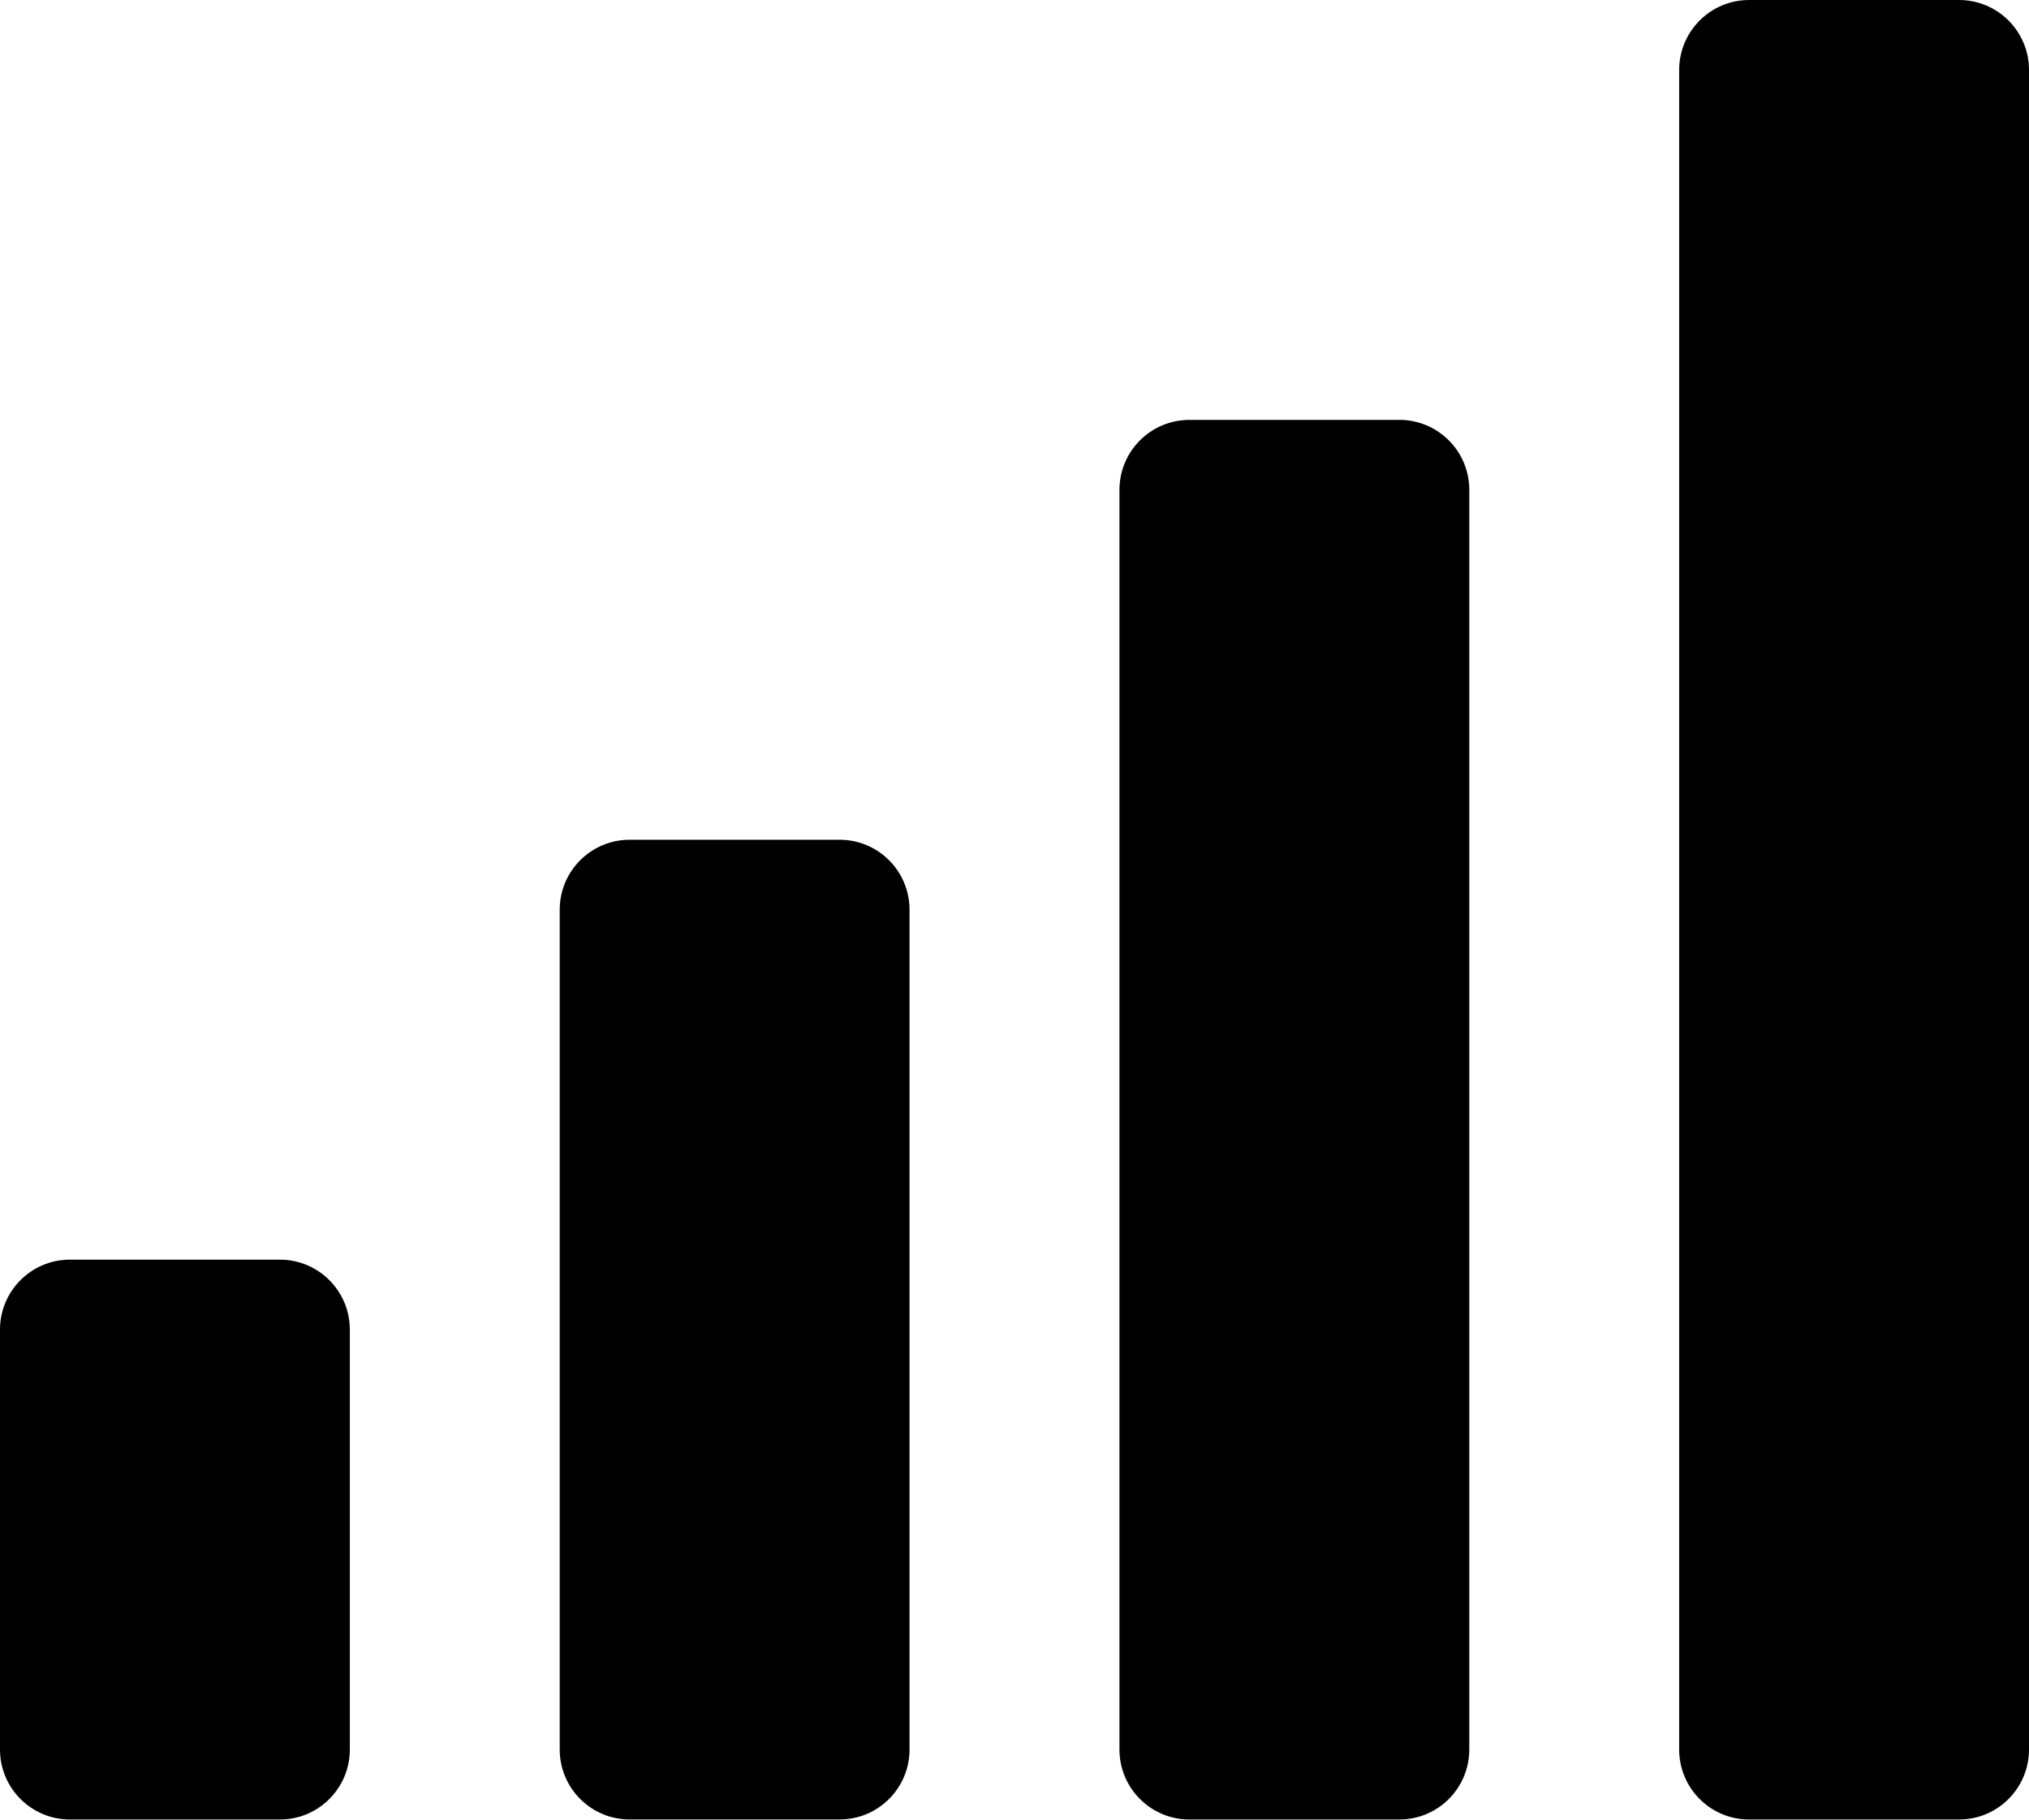
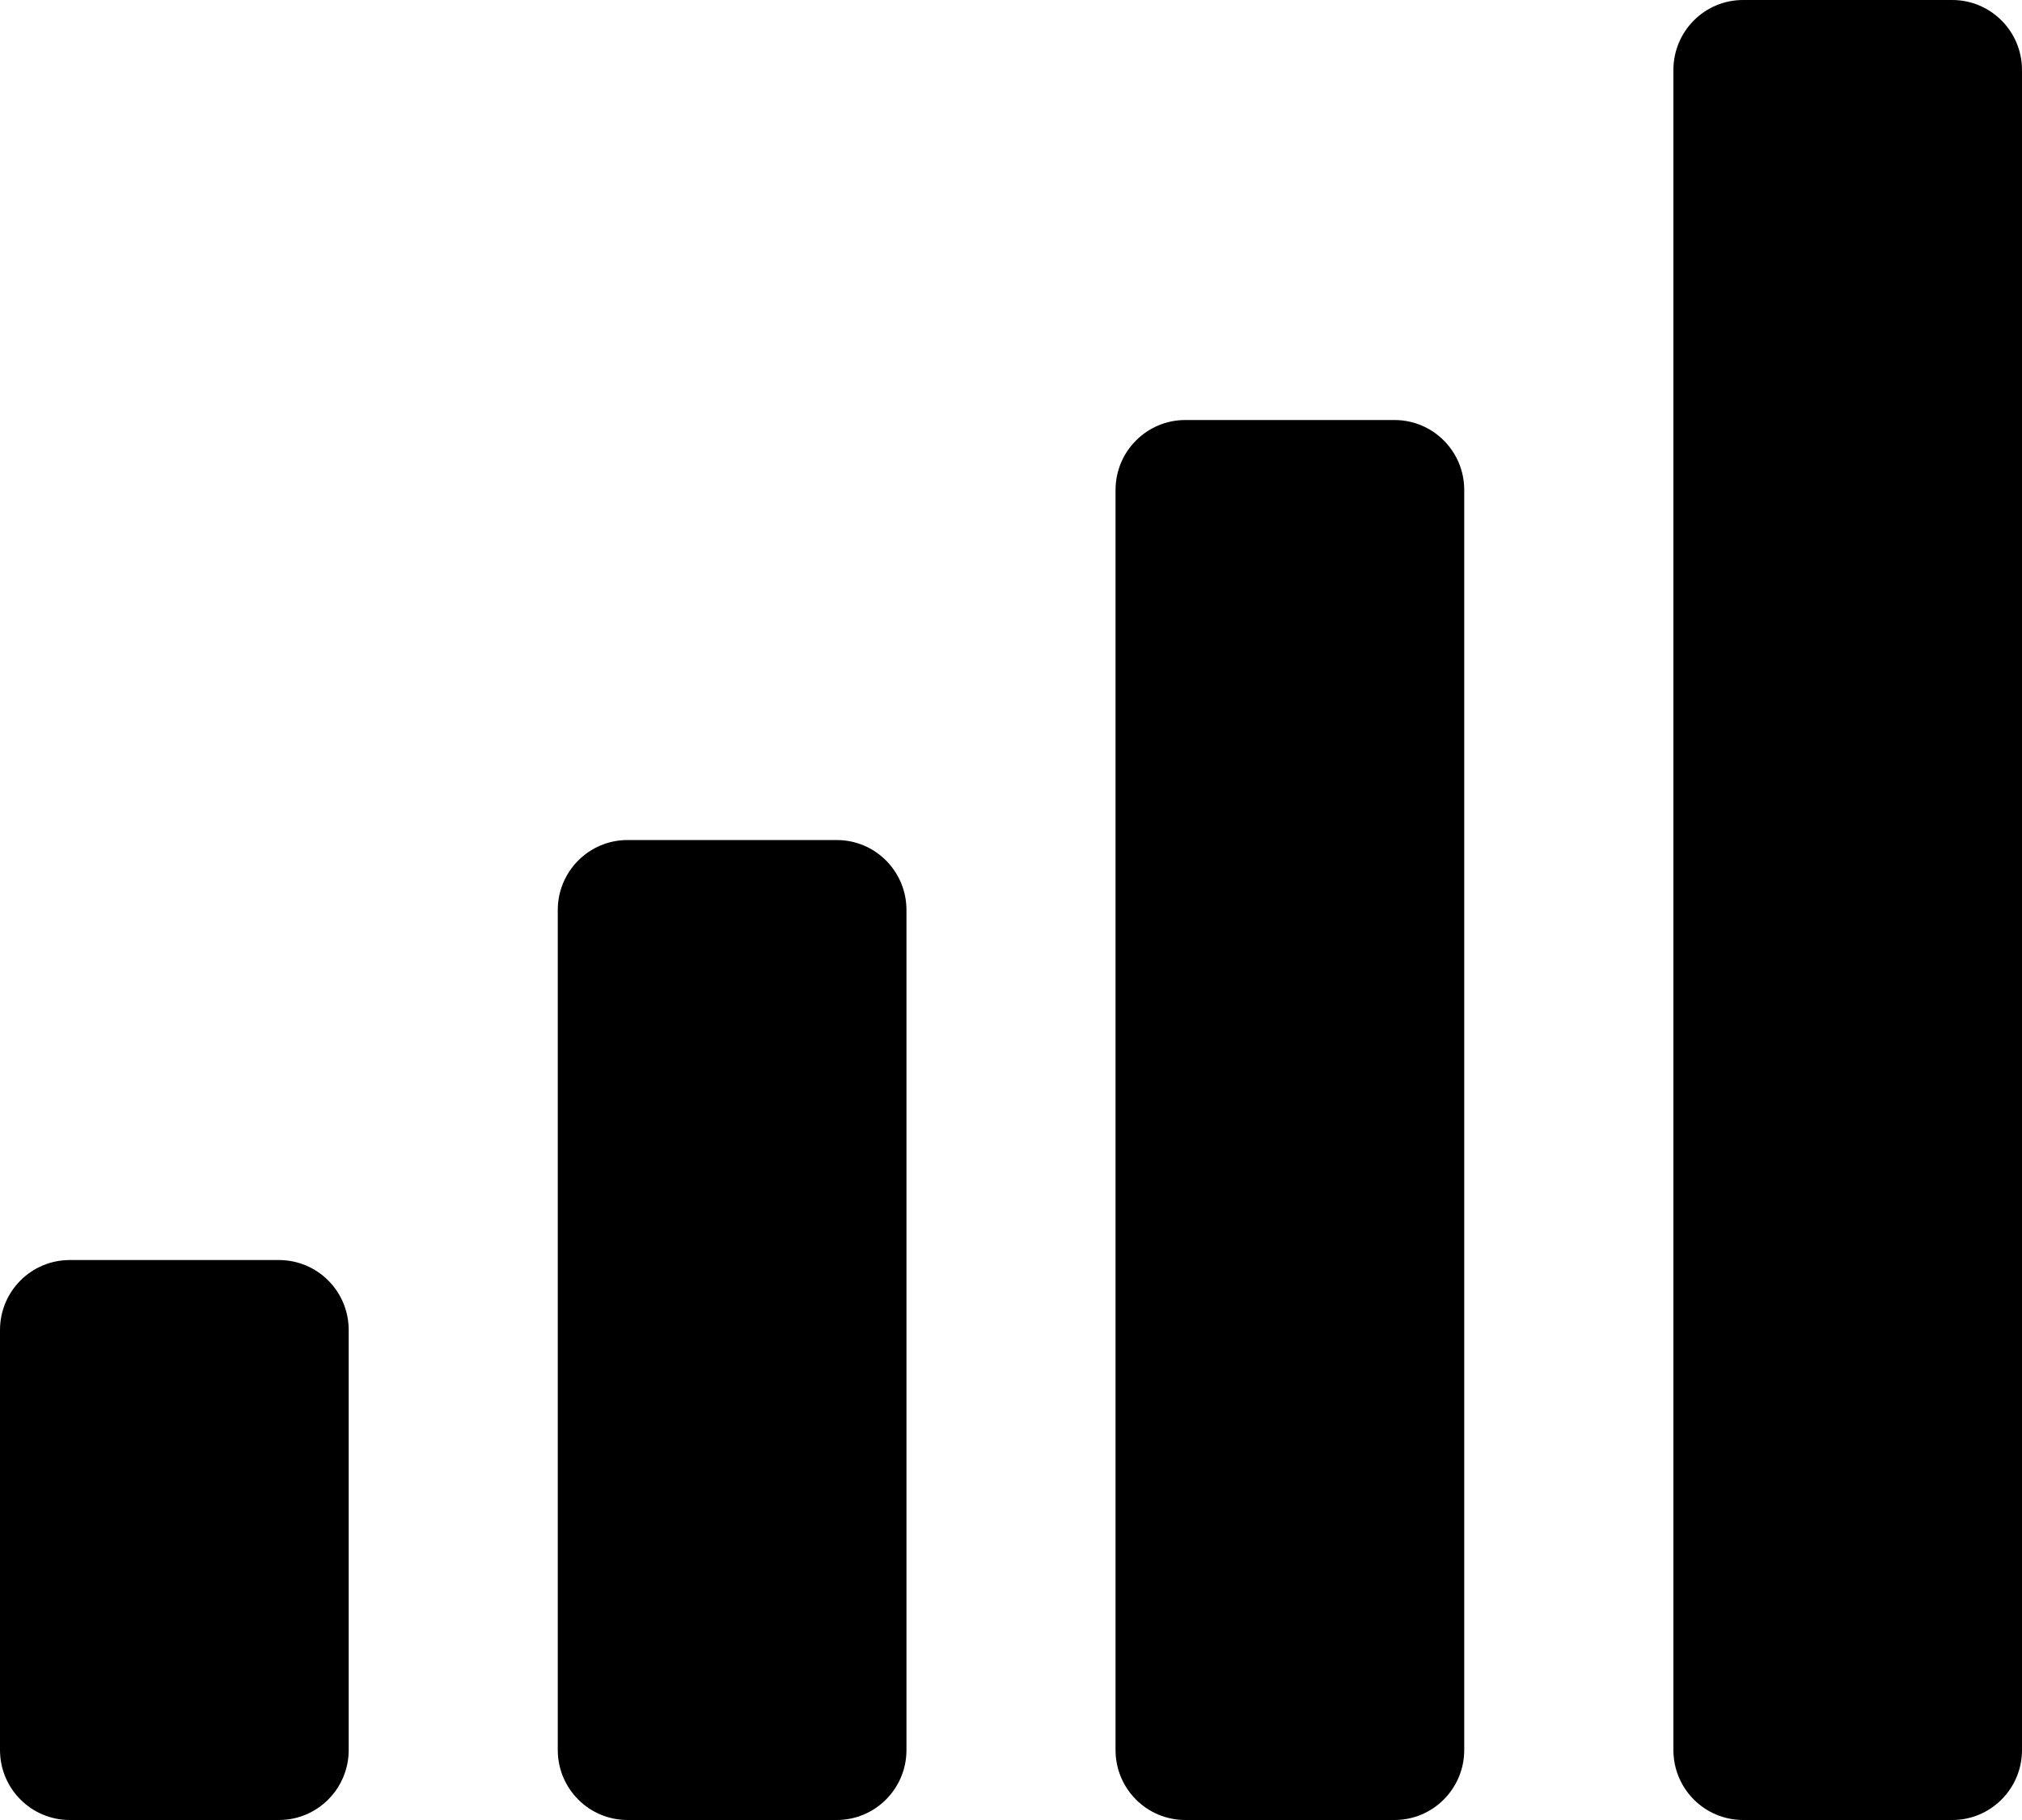
- <svg xmlns="http://www.w3.org/2000/svg" viewBox="0 0 53.557 48.016" version="1.1" id="svg4" width="53.557" height="48.016">
+ <svg xmlns="http://www.w3.org/2000/svg" viewBox="0 0 20 18" version="1.1" id="svg4" width="20" height="18">
  <defs id="defs8" />
-   <path style="fill:#000000;fill-opacity:1;stroke:none;stroke-width:0.127;stroke-miterlimit:4;stroke-dasharray:none;stroke-opacity:1" d="m 51.71,0 h -5.54 c -1.02,0 -1.847,0.826 -1.847,1.847 v 44.323 c 0,1.02 0.826,1.847 1.847,1.847 h 5.54 c 1.02,0 1.847,-0.826 1.847,-1.847 V 1.847 C 53.557,0.826 52.73,0 51.71,0 Z" id="path1101" />
-   <path style="fill:#000000;fill-opacity:1;stroke:none;stroke-width:0.127;stroke-miterlimit:4;stroke-dasharray:none;stroke-opacity:1" d="m 36.936,11.081 h -5.54 c -1.02,0 -1.847,0.826 -1.847,1.847 v 33.242 c 0,1.02 0.826,1.847 1.847,1.847 h 5.54 c 1.02,0 1.847,-0.826 1.847,-1.847 V 12.927 c 0,-1.02 -0.826,-1.847 -1.847,-1.847 z" id="path1099" />
-   <path style="fill:#000000;fill-opacity:1;stroke:none;stroke-width:0.127;stroke-miterlimit:4;stroke-dasharray:none;stroke-opacity:1" d="M 7.387,33.242 H 1.847 C 0.826,33.242 0,34.069 0,35.089 v 11.081 c 0,1.02 0.826,1.847 1.847,1.847 h 5.54 c 1.02,0 1.847,-0.826 1.847,-1.847 V 35.089 c 0,-1.02 -0.826,-1.847 -1.847,-1.847 z" id="path1097" />
-   <path style="fill:#000000;fill-opacity:1;stroke:none;stroke-width:0.127;stroke-miterlimit:4;stroke-dasharray:none;stroke-opacity:1" d="m 22.161,22.161 h -5.54 c -1.02,0 -1.847,0.826 -1.847,1.847 v 22.161 c 0,1.02 0.826,1.847 1.847,1.847 h 5.54 c 1.02,0 1.847,-0.826 1.847,-1.847 V 24.008 c 0,-1.02 -0.826,-1.847 -1.847,-1.847 z" id="path2" />
+   <path style="fill:#000000;fill-opacity:1;stroke:none;stroke-width:0.048;stroke-miterlimit:4;stroke-dasharray:none;stroke-opacity:1" d="M 19.31,0 H 17.241 C 16.86,0 16.552,0.31 16.552,0.692 V 17.308 c 0,0.383 0.309,0.692 0.69,0.692 h 2.069 C 19.691,18 20,17.69 20,17.308 V 0.692 C 20,0.31 19.691,0 19.31,0 Z" id="path1101" />
+   <path style="fill:#000000;fill-opacity:1;stroke:none;stroke-width:0.048;stroke-miterlimit:4;stroke-dasharray:none;stroke-opacity:1" d="m 13.793,4.154 h -2.069 c -0.381,0 -0.69,0.31 -0.69,0.692 V 17.308 c 0,0.383 0.309,0.692 0.69,0.692 h 2.069 c 0.381,0 0.69,-0.31 0.69,-0.692 V 4.846 c 0,-0.383 -0.309,-0.692 -0.69,-0.692 z" id="path1099" />
+   <path style="fill:#000000;fill-opacity:1;stroke:none;stroke-width:0.048;stroke-miterlimit:4;stroke-dasharray:none;stroke-opacity:1" d="M 2.759,12.462 H 0.69 C 0.309,12.462 0,12.771 0,13.154 V 17.308 C 0,17.69 0.309,18 0.69,18 H 2.759 c 0.381,0 0.69,-0.31 0.69,-0.692 v -4.154 c 0,-0.383 -0.309,-0.692 -0.69,-0.692 z" id="path1097" />
+   <path style="fill:#000000;fill-opacity:1;stroke:none;stroke-width:0.048;stroke-miterlimit:4;stroke-dasharray:none;stroke-opacity:1" d="M 8.276,8.308 H 6.207 c -0.381,0 -0.69,0.31 -0.69,0.692 V 17.308 C 5.517,17.69 5.826,18 6.207,18 h 2.069 c 0.381,0 0.69,-0.31 0.69,-0.692 V 9 c 0,-0.383 -0.309,-0.692 -0.69,-0.692 z" id="path2" />
</svg>
